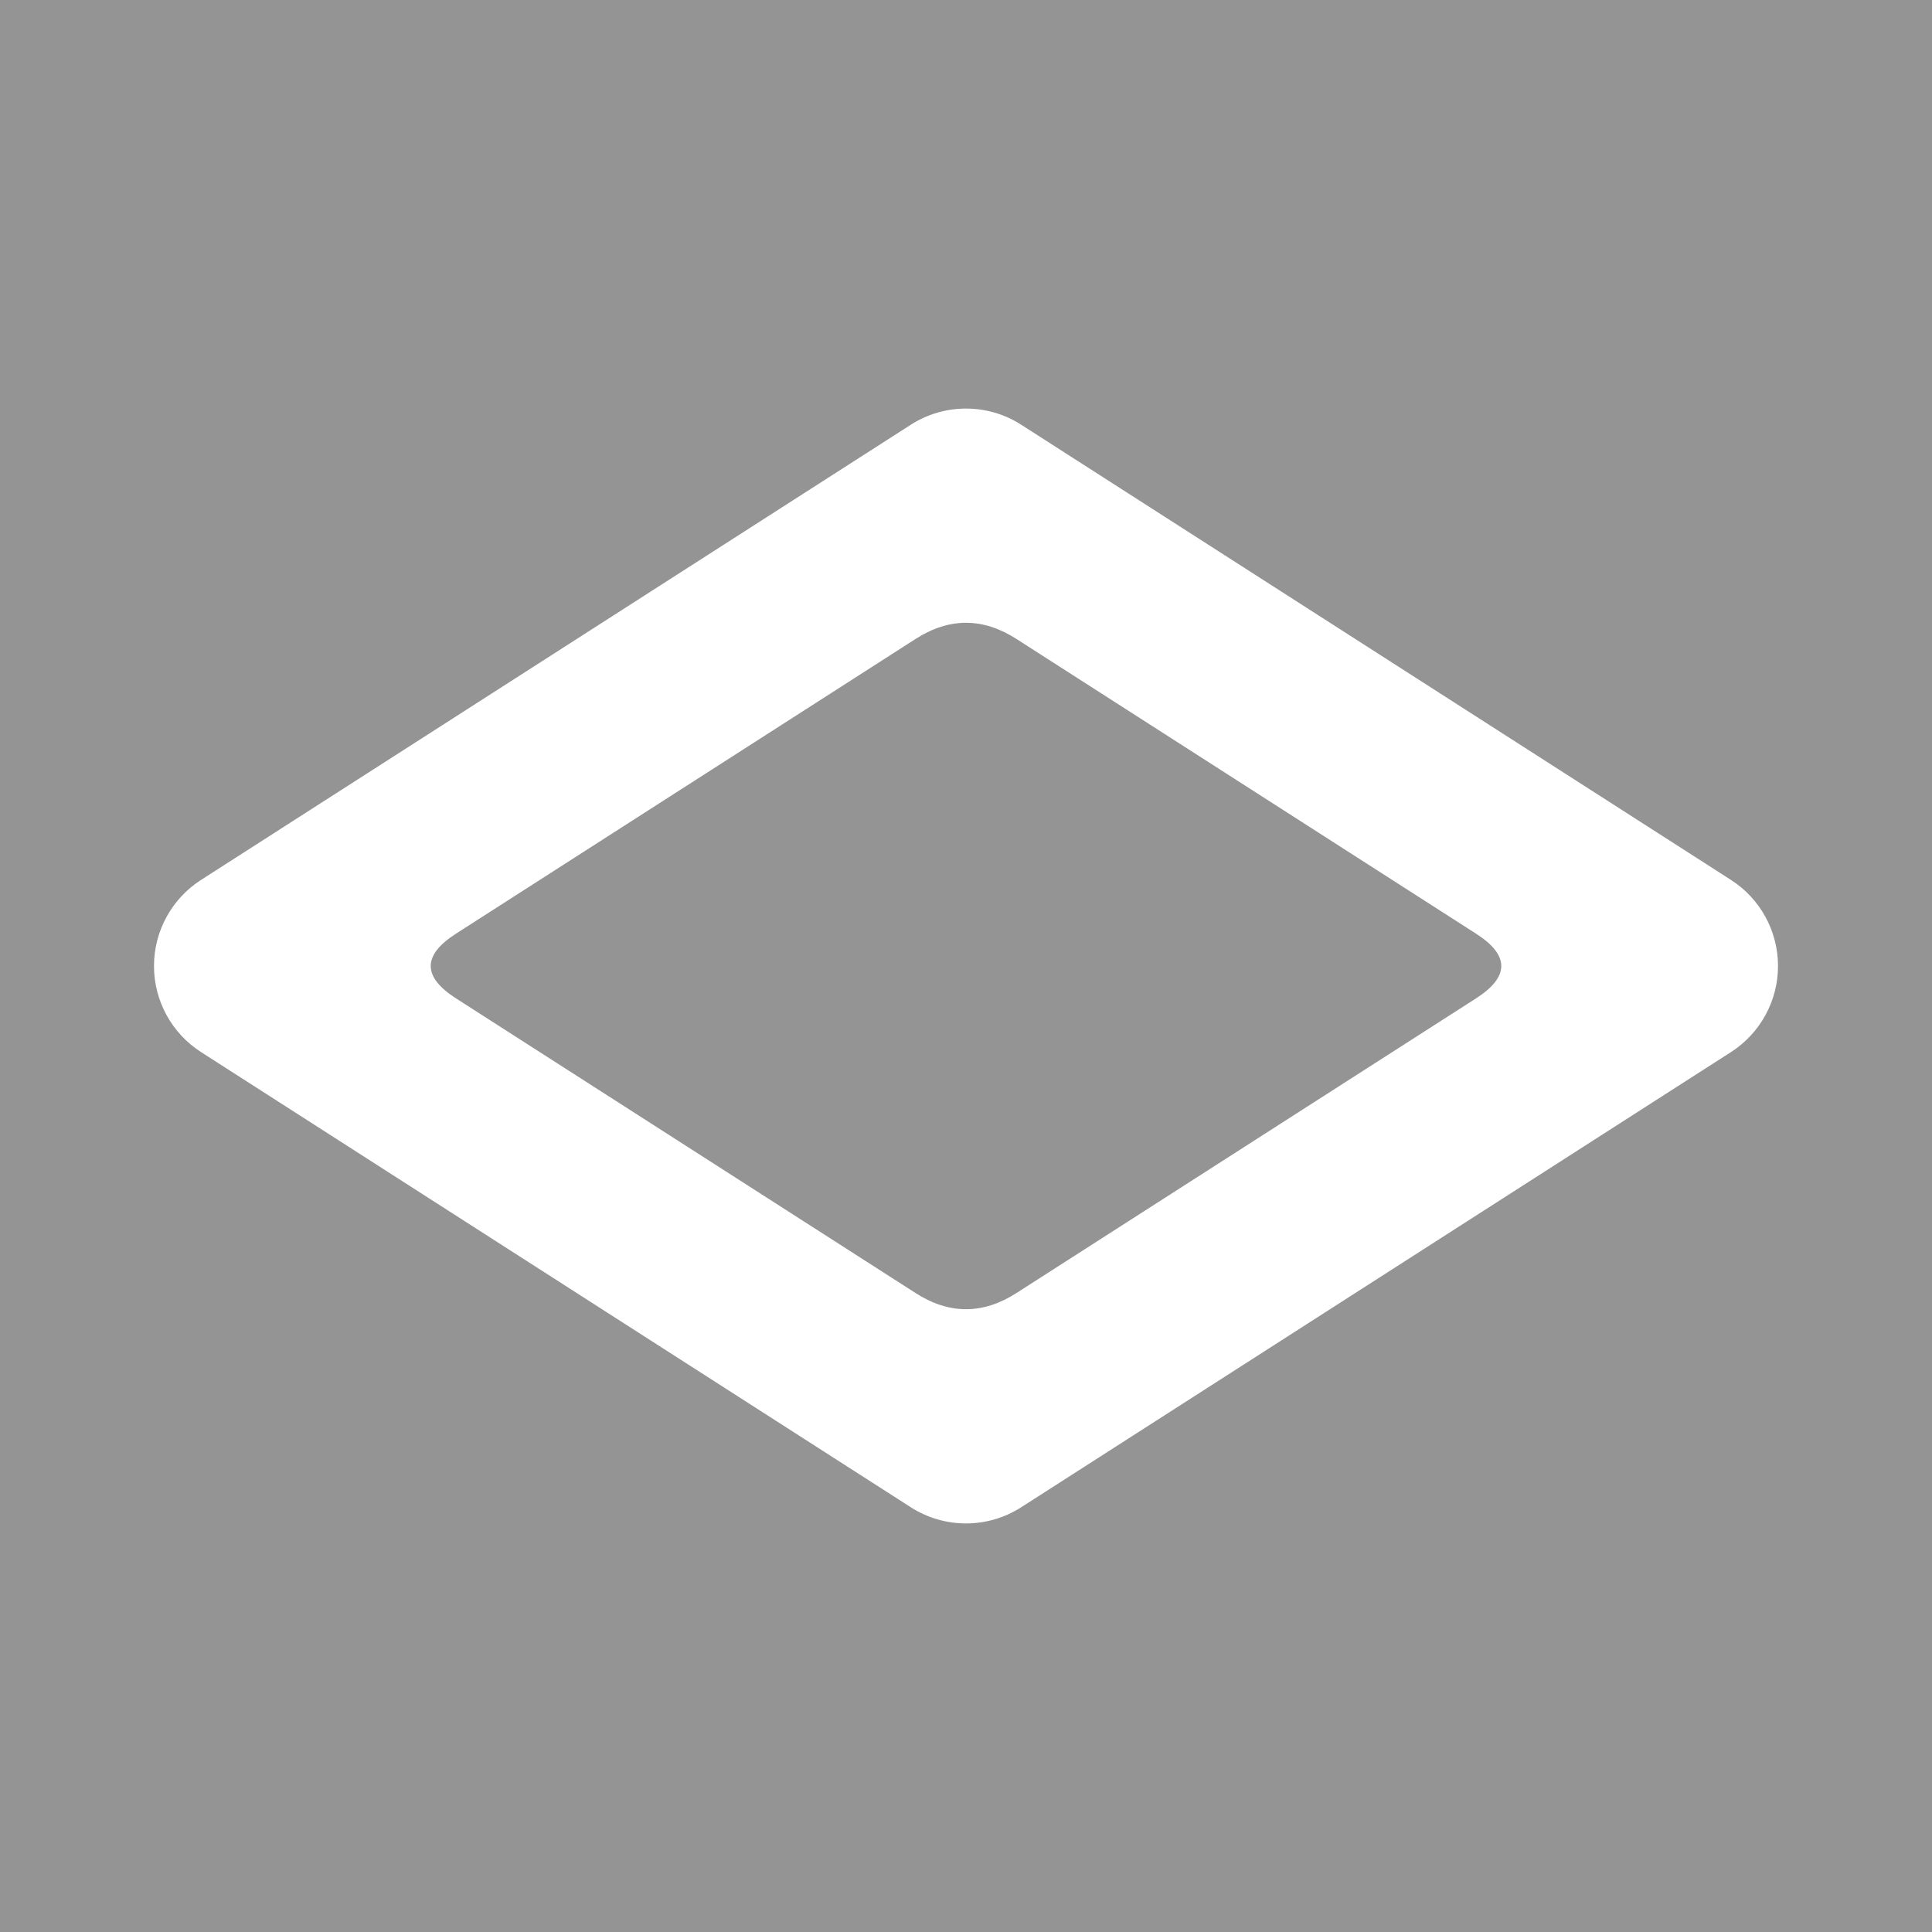
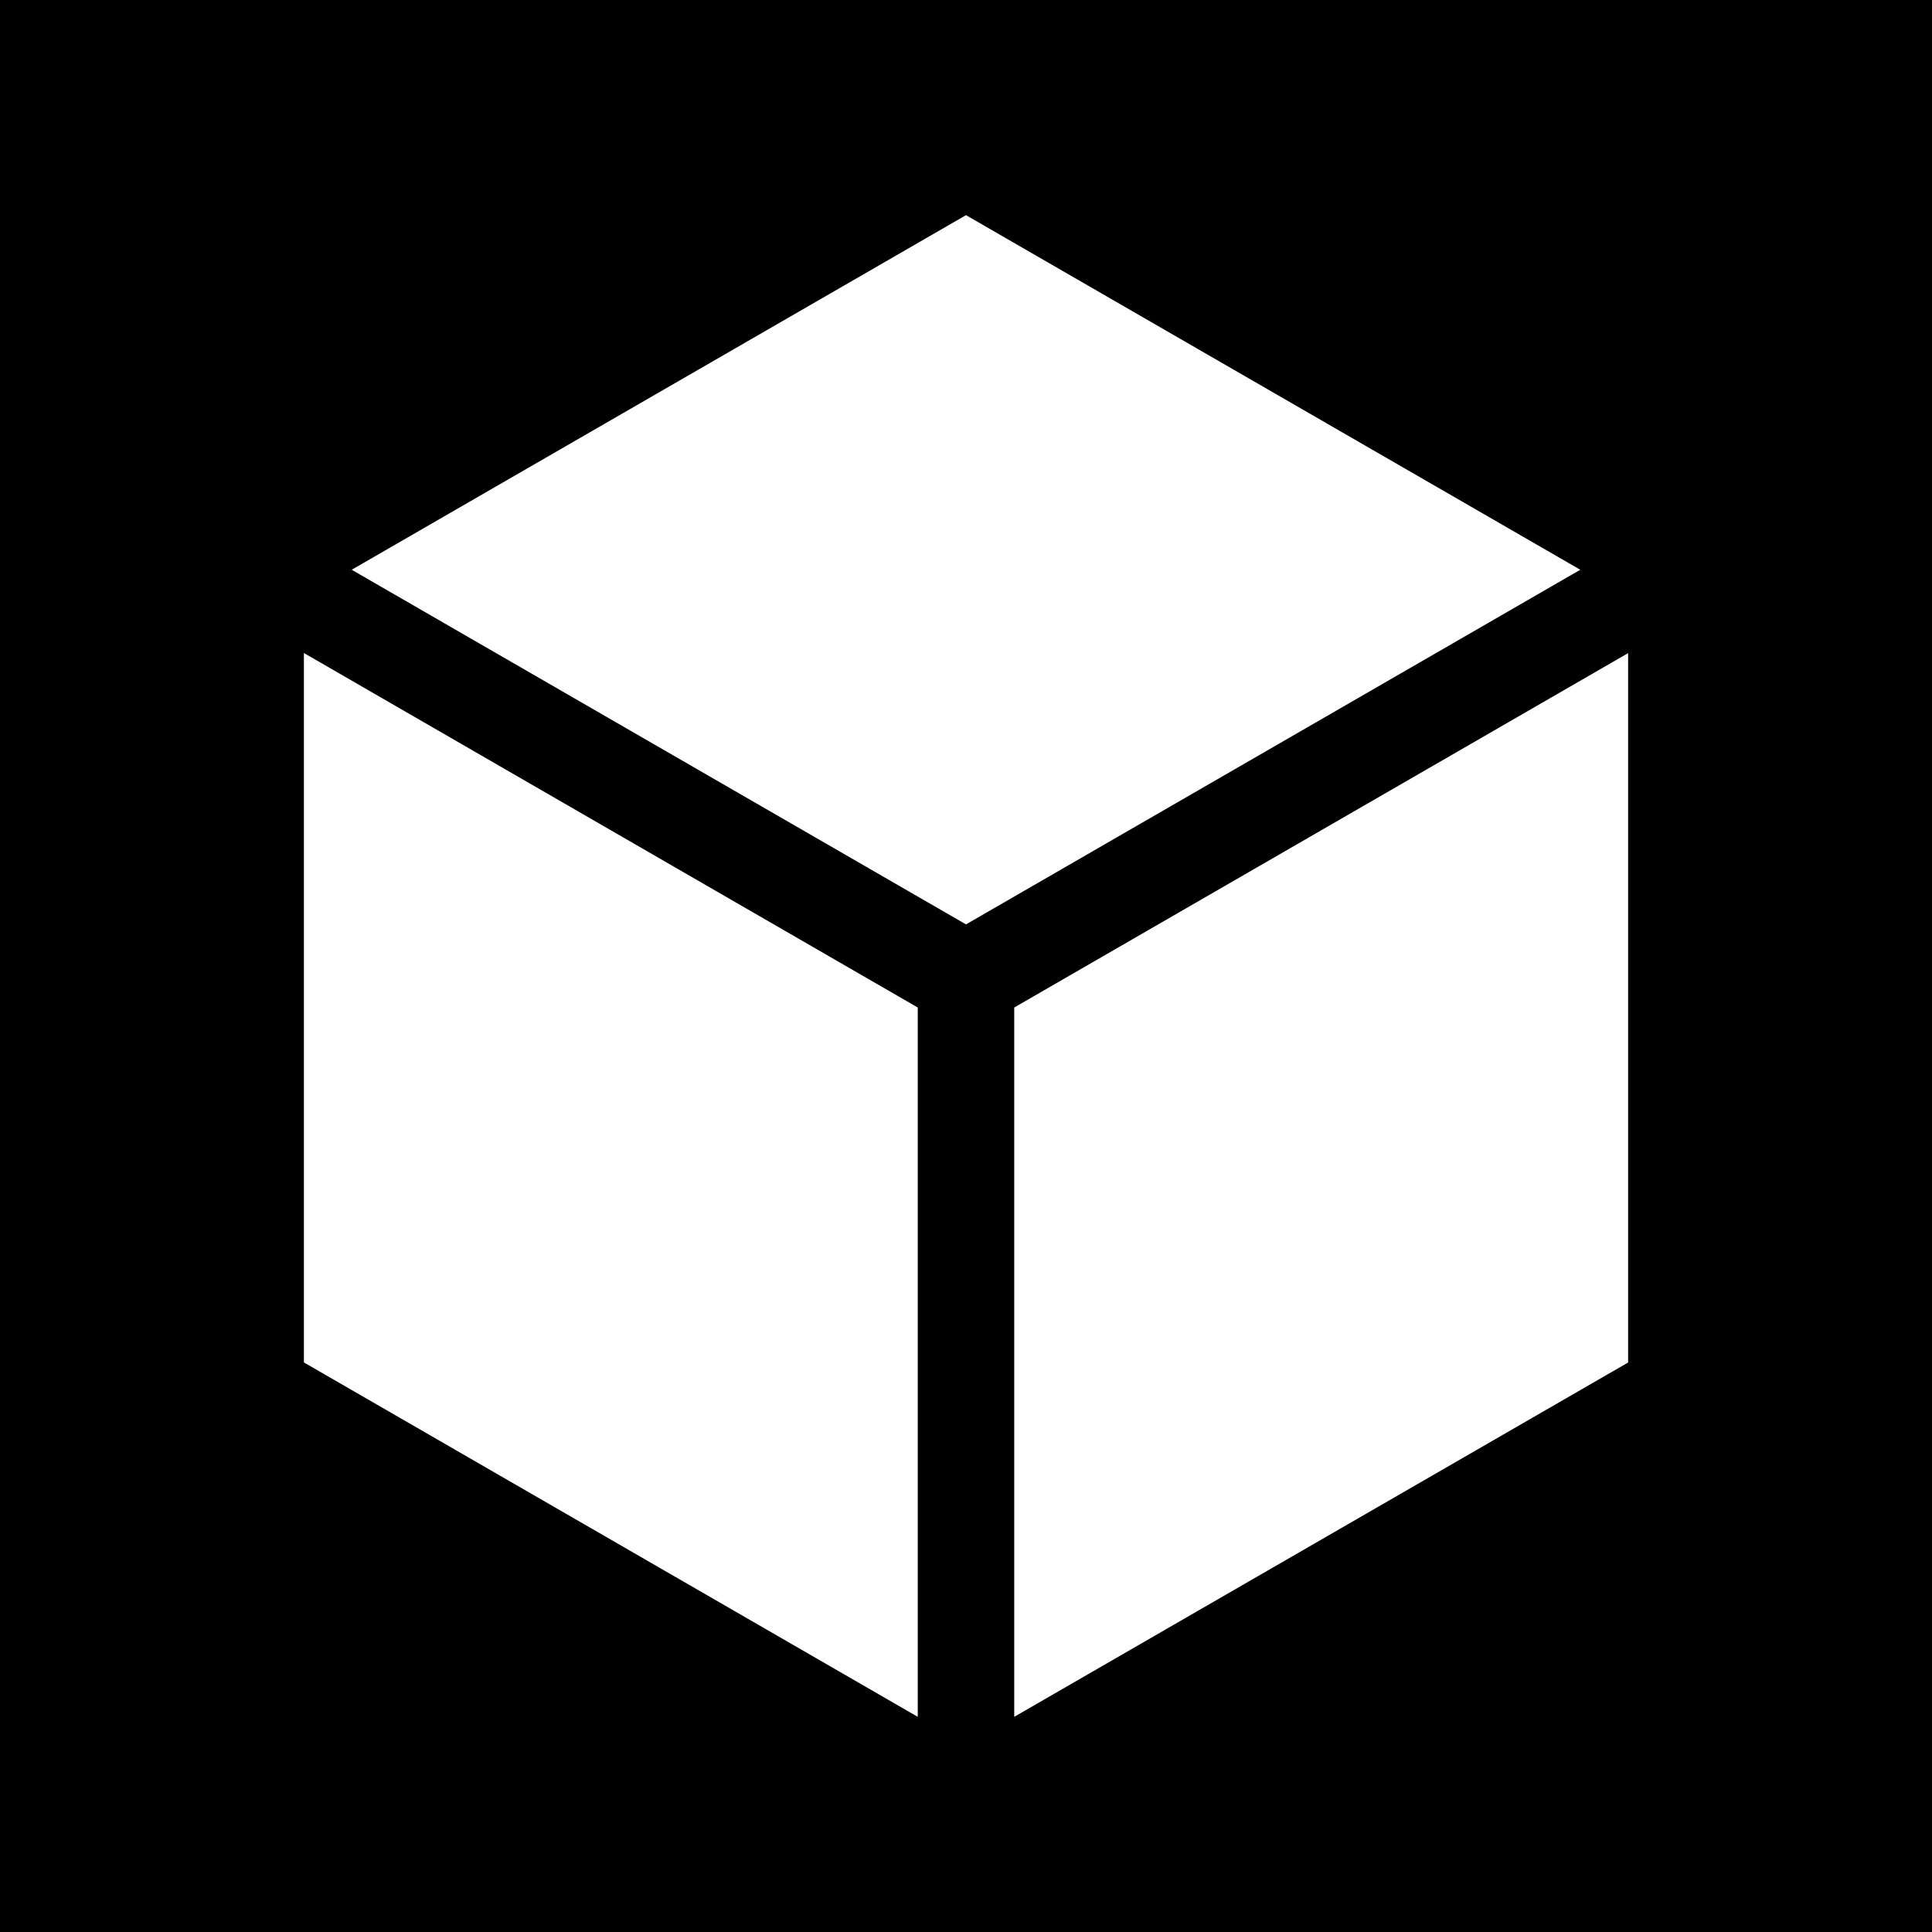
- <svg xmlns="http://www.w3.org/2000/svg" id="main-svg" version="1.1" x="0px" y="0px" width="500px" height="500px" viewBox="-85 -85 170 170">
-   <rect id="background" x="-85" y="-85" width="170" height="170" fill="#949494" />
-   <path id="diamond" d="M 4.859 -47.626 L 67.309 -7.576 C 69.889 -5.92 71.45 -3.066 71.45 0.001 C 71.45 3.066 69.889 5.92 67.309 7.576 L 4.859 47.626 C 1.899 49.524 -1.897 49.524 -4.858 47.626 L -67.308 7.576 C -69.889 5.92 -71.45 3.066 -71.45 0.001 C -71.45 -3.066 -69.889 -5.92 -67.308 -7.576 L -4.858 -47.626 C -1.897 -49.524 1.899 -49.524 4.859 -47.626 Z M -44.879 -2.844 C -47.84 -0.949 -47.84 0.949 -44.879 2.847 L -4.439 28.776 C -1.478 30.674 1.48 30.674 4.44 28.776 L 44.881 2.847 C 47.839 0.949 47.839 -0.949 44.881 -2.844 L 4.44 -28.777 C 1.48 -30.674 -1.478 -30.674 -4.439 -28.777 L -44.879 -2.844 Z" fill="#FFF" />
+ <svg xmlns="http://www.w3.org/2000/svg" xmlns:ns1="https://boxy-svg.com" id="main-svg" version="1.1" x="0px" y="0px" width="500px" height="500px" viewBox="-85 -85 170 170">
+   <defs>
+     <ns1:export>
+       <ns1:file format="png" path="square.png" width="500" height="500" />
+     </ns1:export>
+     <linearGradient gradientUnits="userSpaceOnUse" x1="37.635" y1="-349.78" x2="37.635" y2="361.531" id="gradient-12" gradientTransform="matrix(0.238995, 0, 0, 0.238995, -8.994226, -1.405979)">
+       <stop offset="0" style="stop-color: oklch(0.687 0 0);" />
+       <stop offset="1" style="stop-color: oklch(0.492 0 0);" />
+     </linearGradient>
+   </defs>
+   <rect x="-85" y="-85" width="170" height="170" style="fill: url(&quot;#gradient-12&quot;); stroke-width: 0.239;" />
+   <path d="M -54.053 -34.866 L 0 -3.661 L 54.052 -34.866 L 0 -66.068 L -54.053 -34.866 Z M -4.245 66.067 L -58.26 34.882 L -58.26 -27.541 L -4.245 3.653 L -4.245 66.067 Z M 4.244 3.653 L 58.261 -27.531 L 58.261 34.889 L 4.244 66.067 L 4.244 3.653 Z" fill-rule="evenodd" style="stroke-width: 0.34; fill: rgb(255, 255, 255);" />
</svg>
